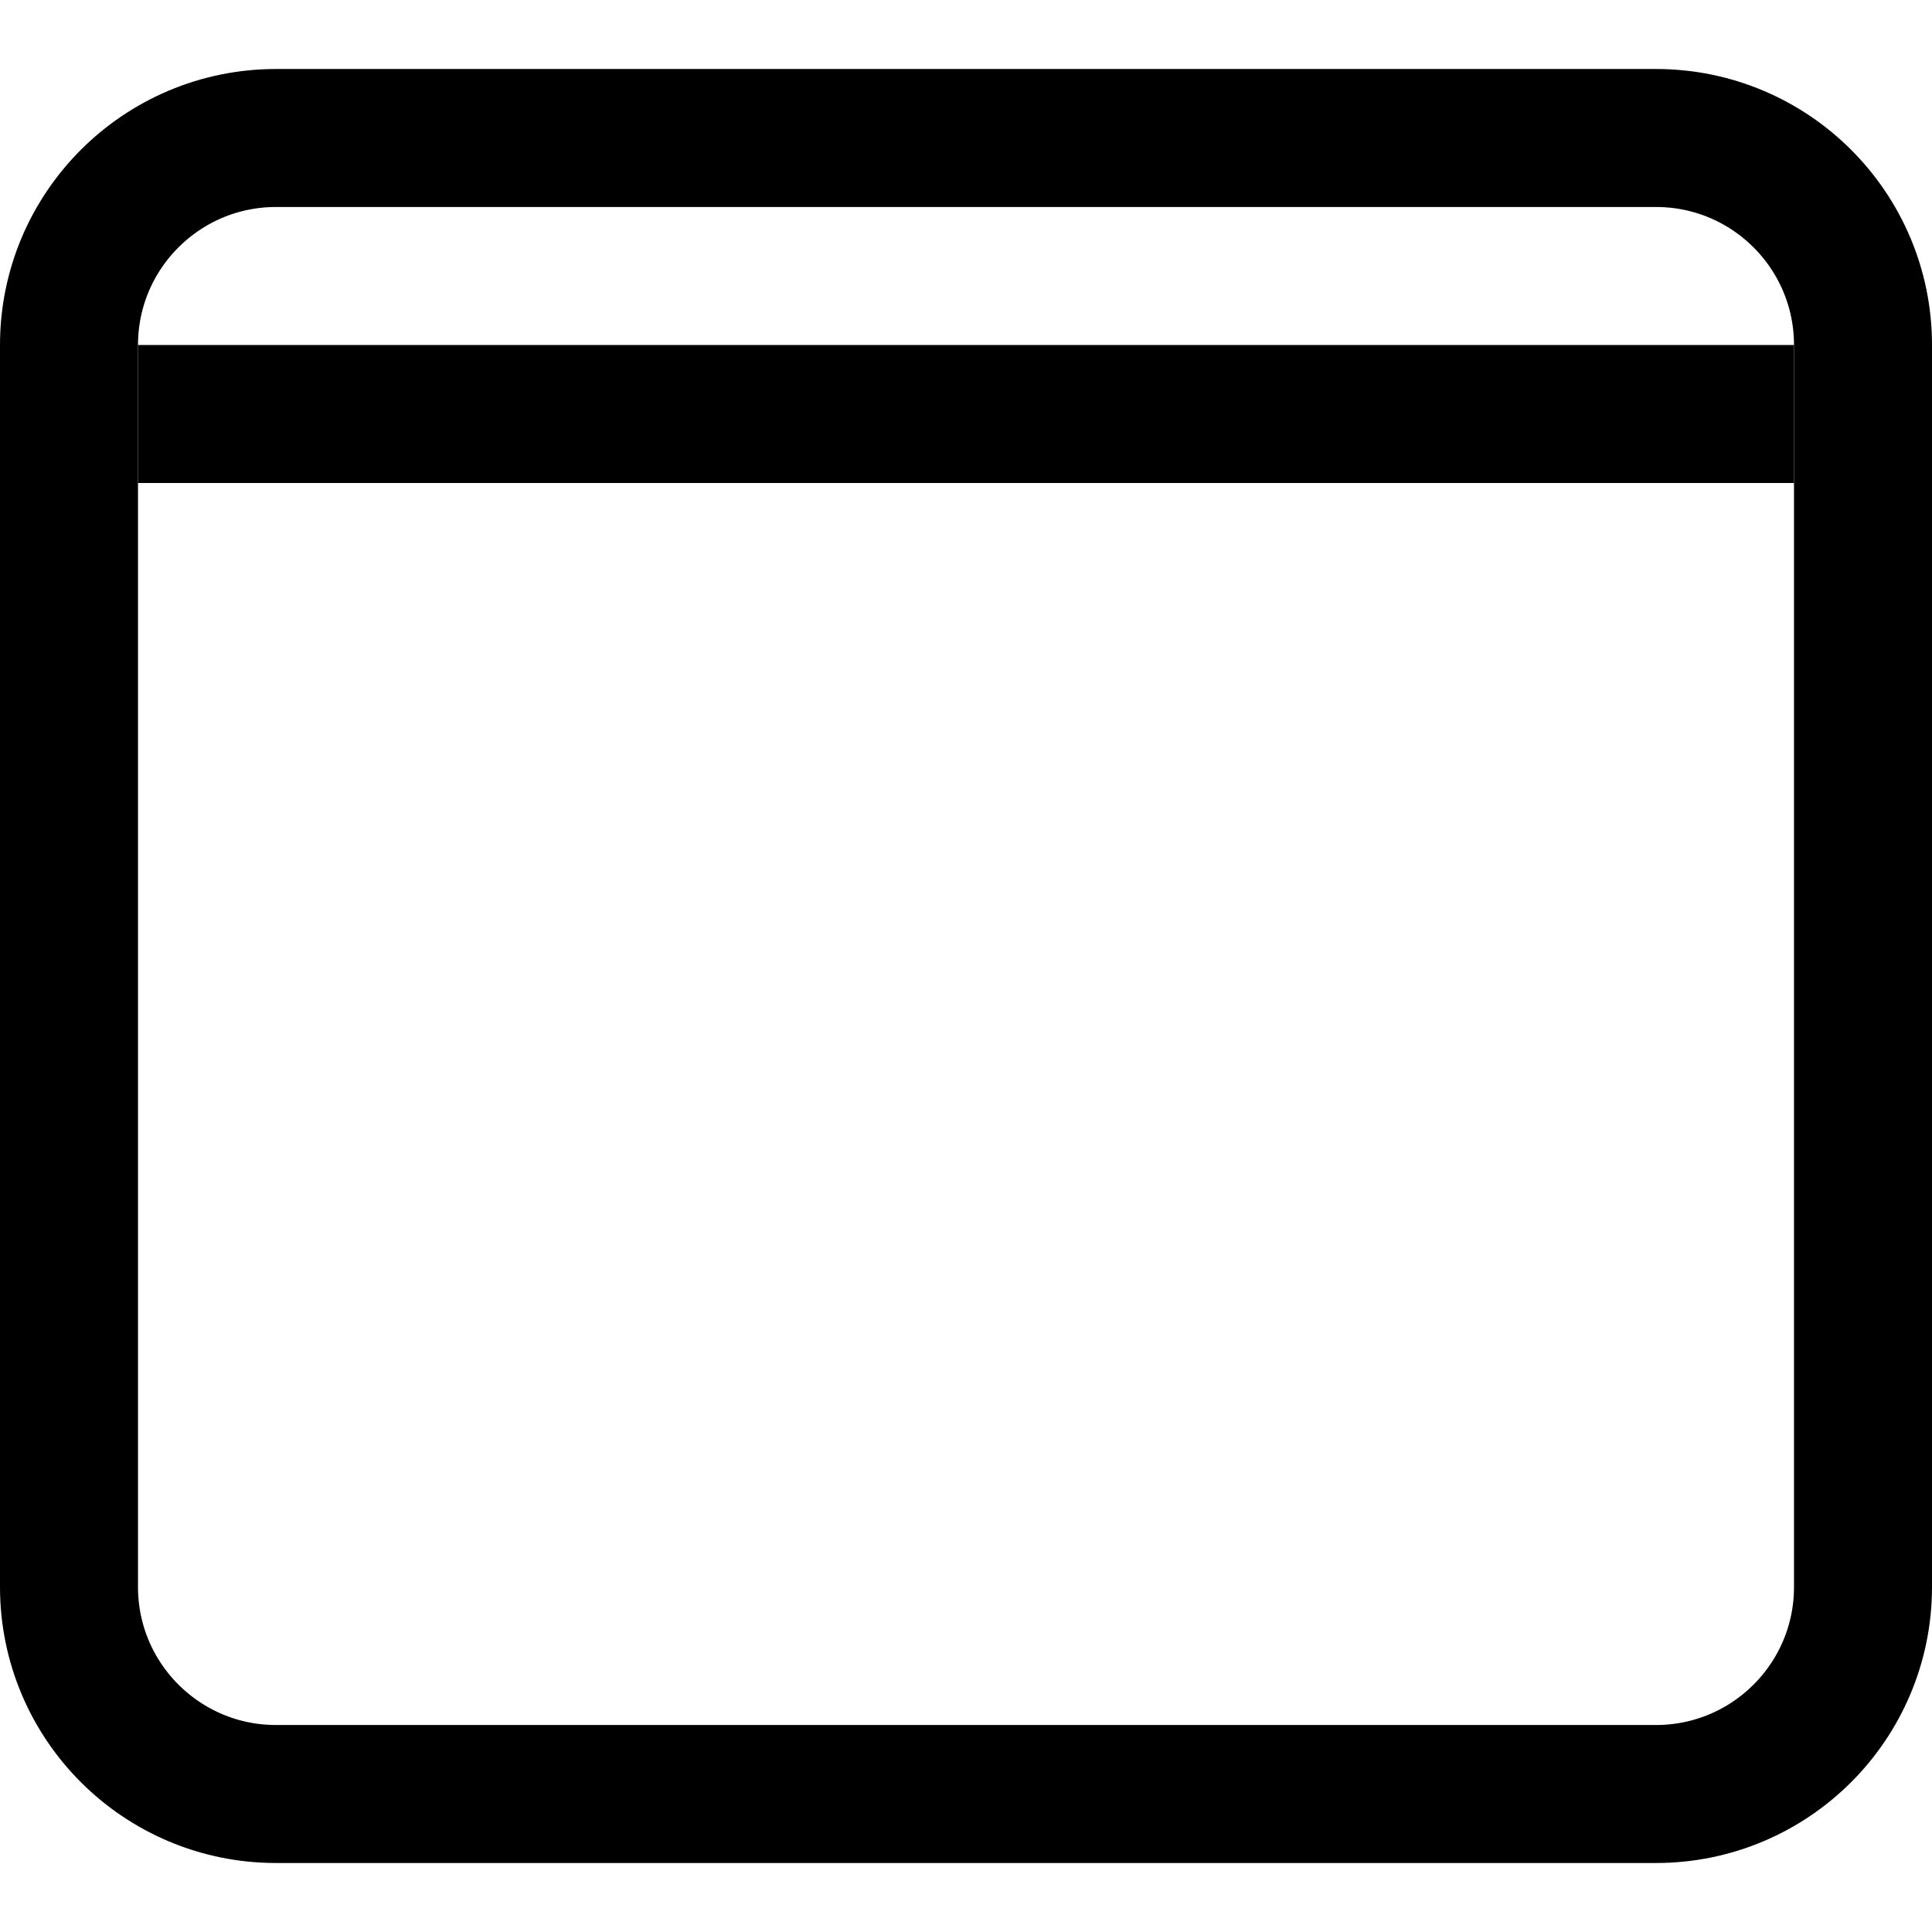
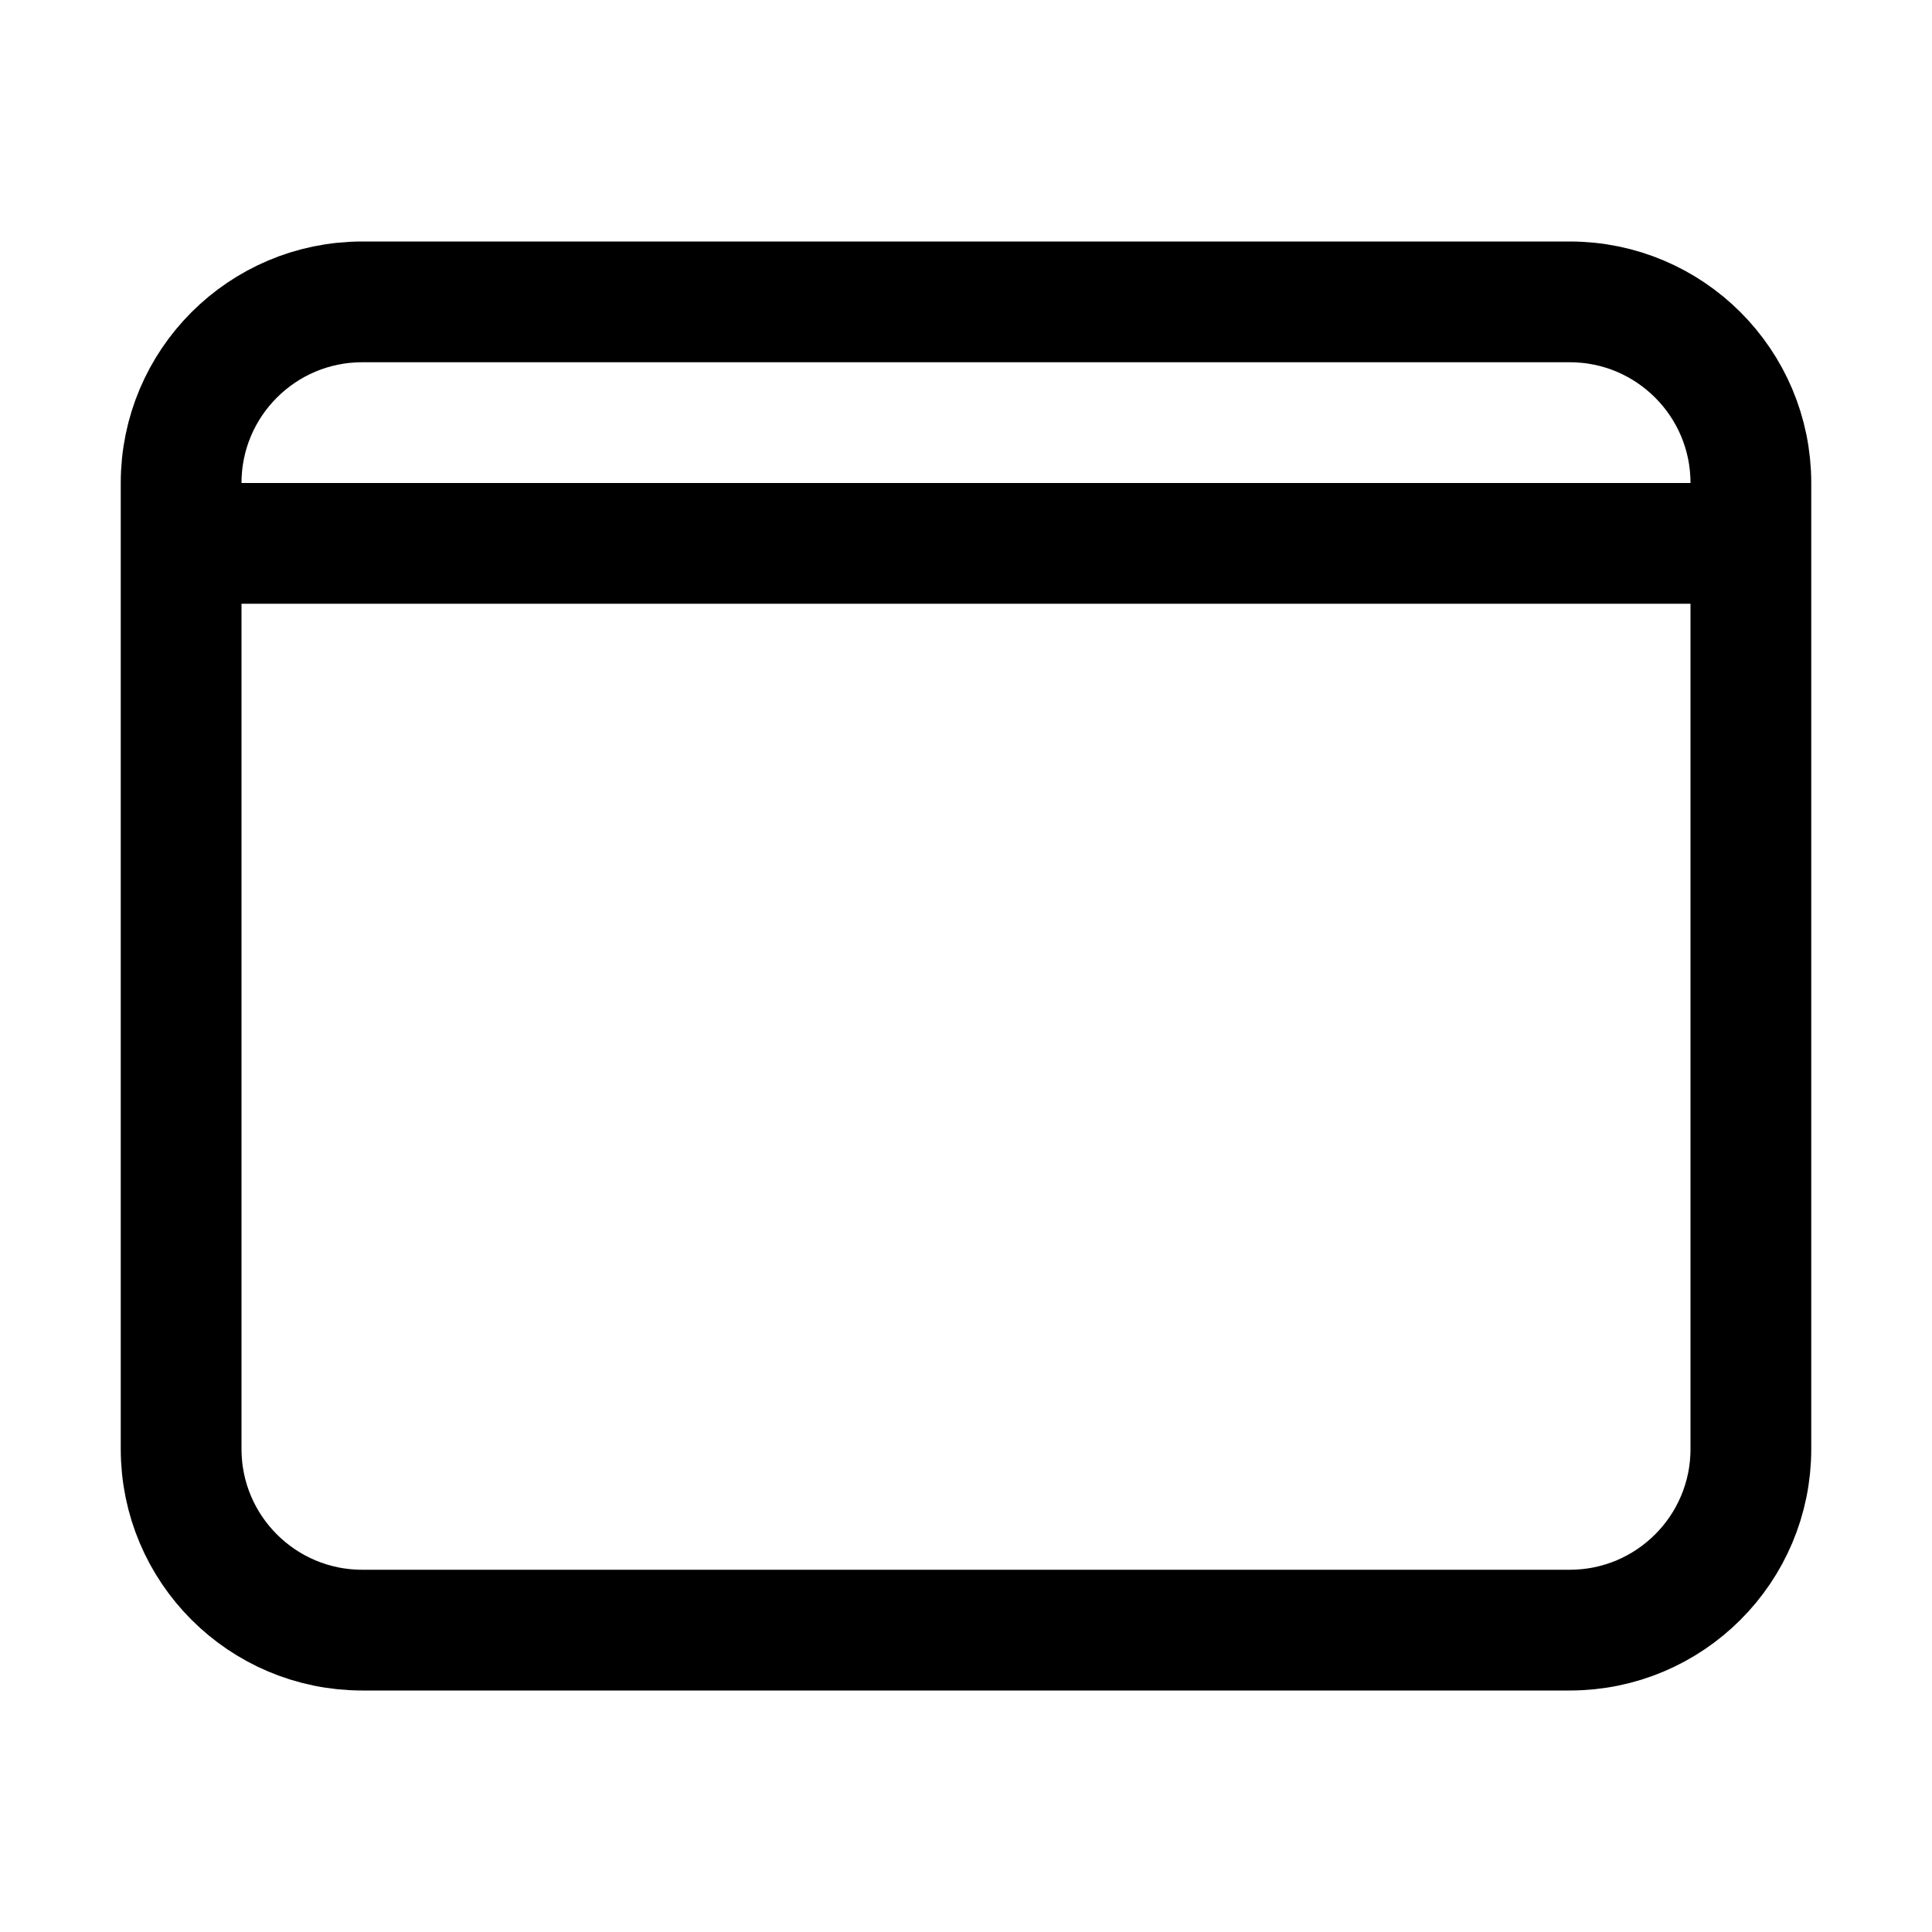
- <svg xmlns="http://www.w3.org/2000/svg" viewBox="0 0 14 13" fill="none" width="1em" height="1em">
-   <rect x="0.5" y="0.5" width="13" height="12" rx="1.5" stroke="currentColor" />
-   <line x1="1" y1="2.5" x2="13" y2="2.5" stroke="currentColor" />
+ <svg xmlns="http://www.w3.org/2000/svg" viewBox="0 0 16 16" fill="none" width="1em" height="1em">
+   <rect x="1.5" y="2.5" width="13" height="11" rx="1.5" stroke="currentColor" />
+   <path d="M1.5 4.5H14.5" stroke="currentColor" />
</svg>
